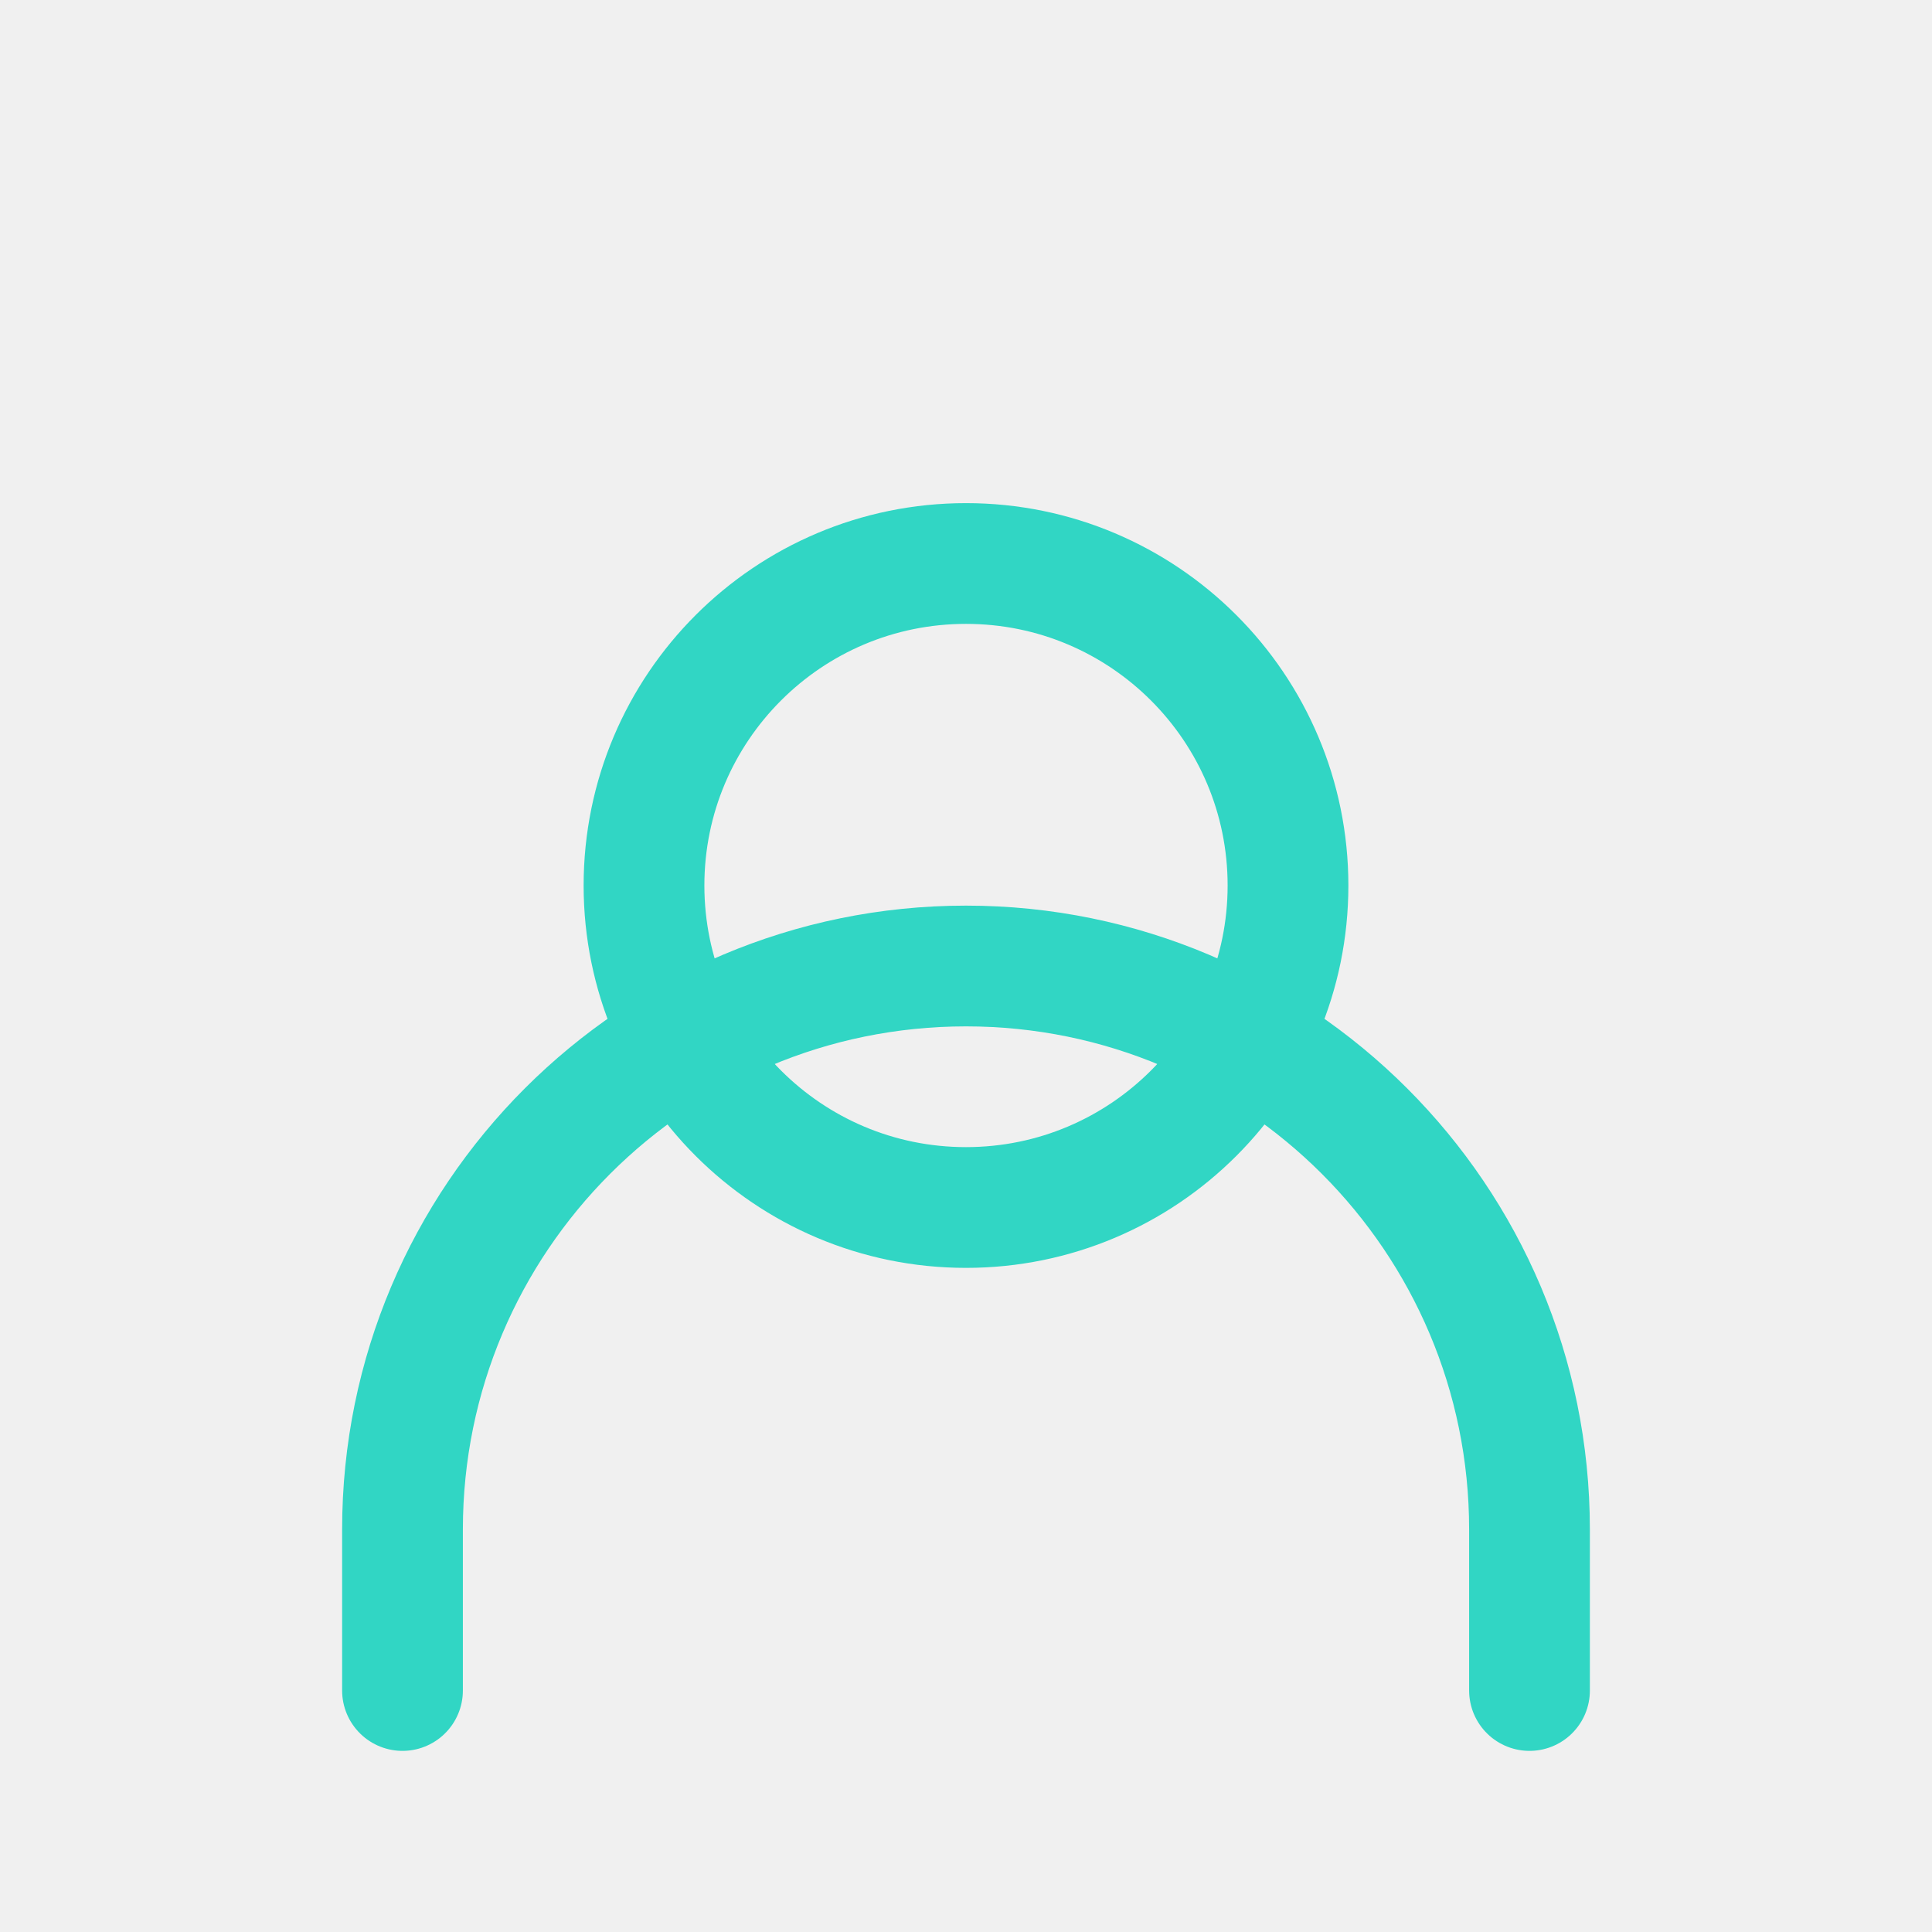
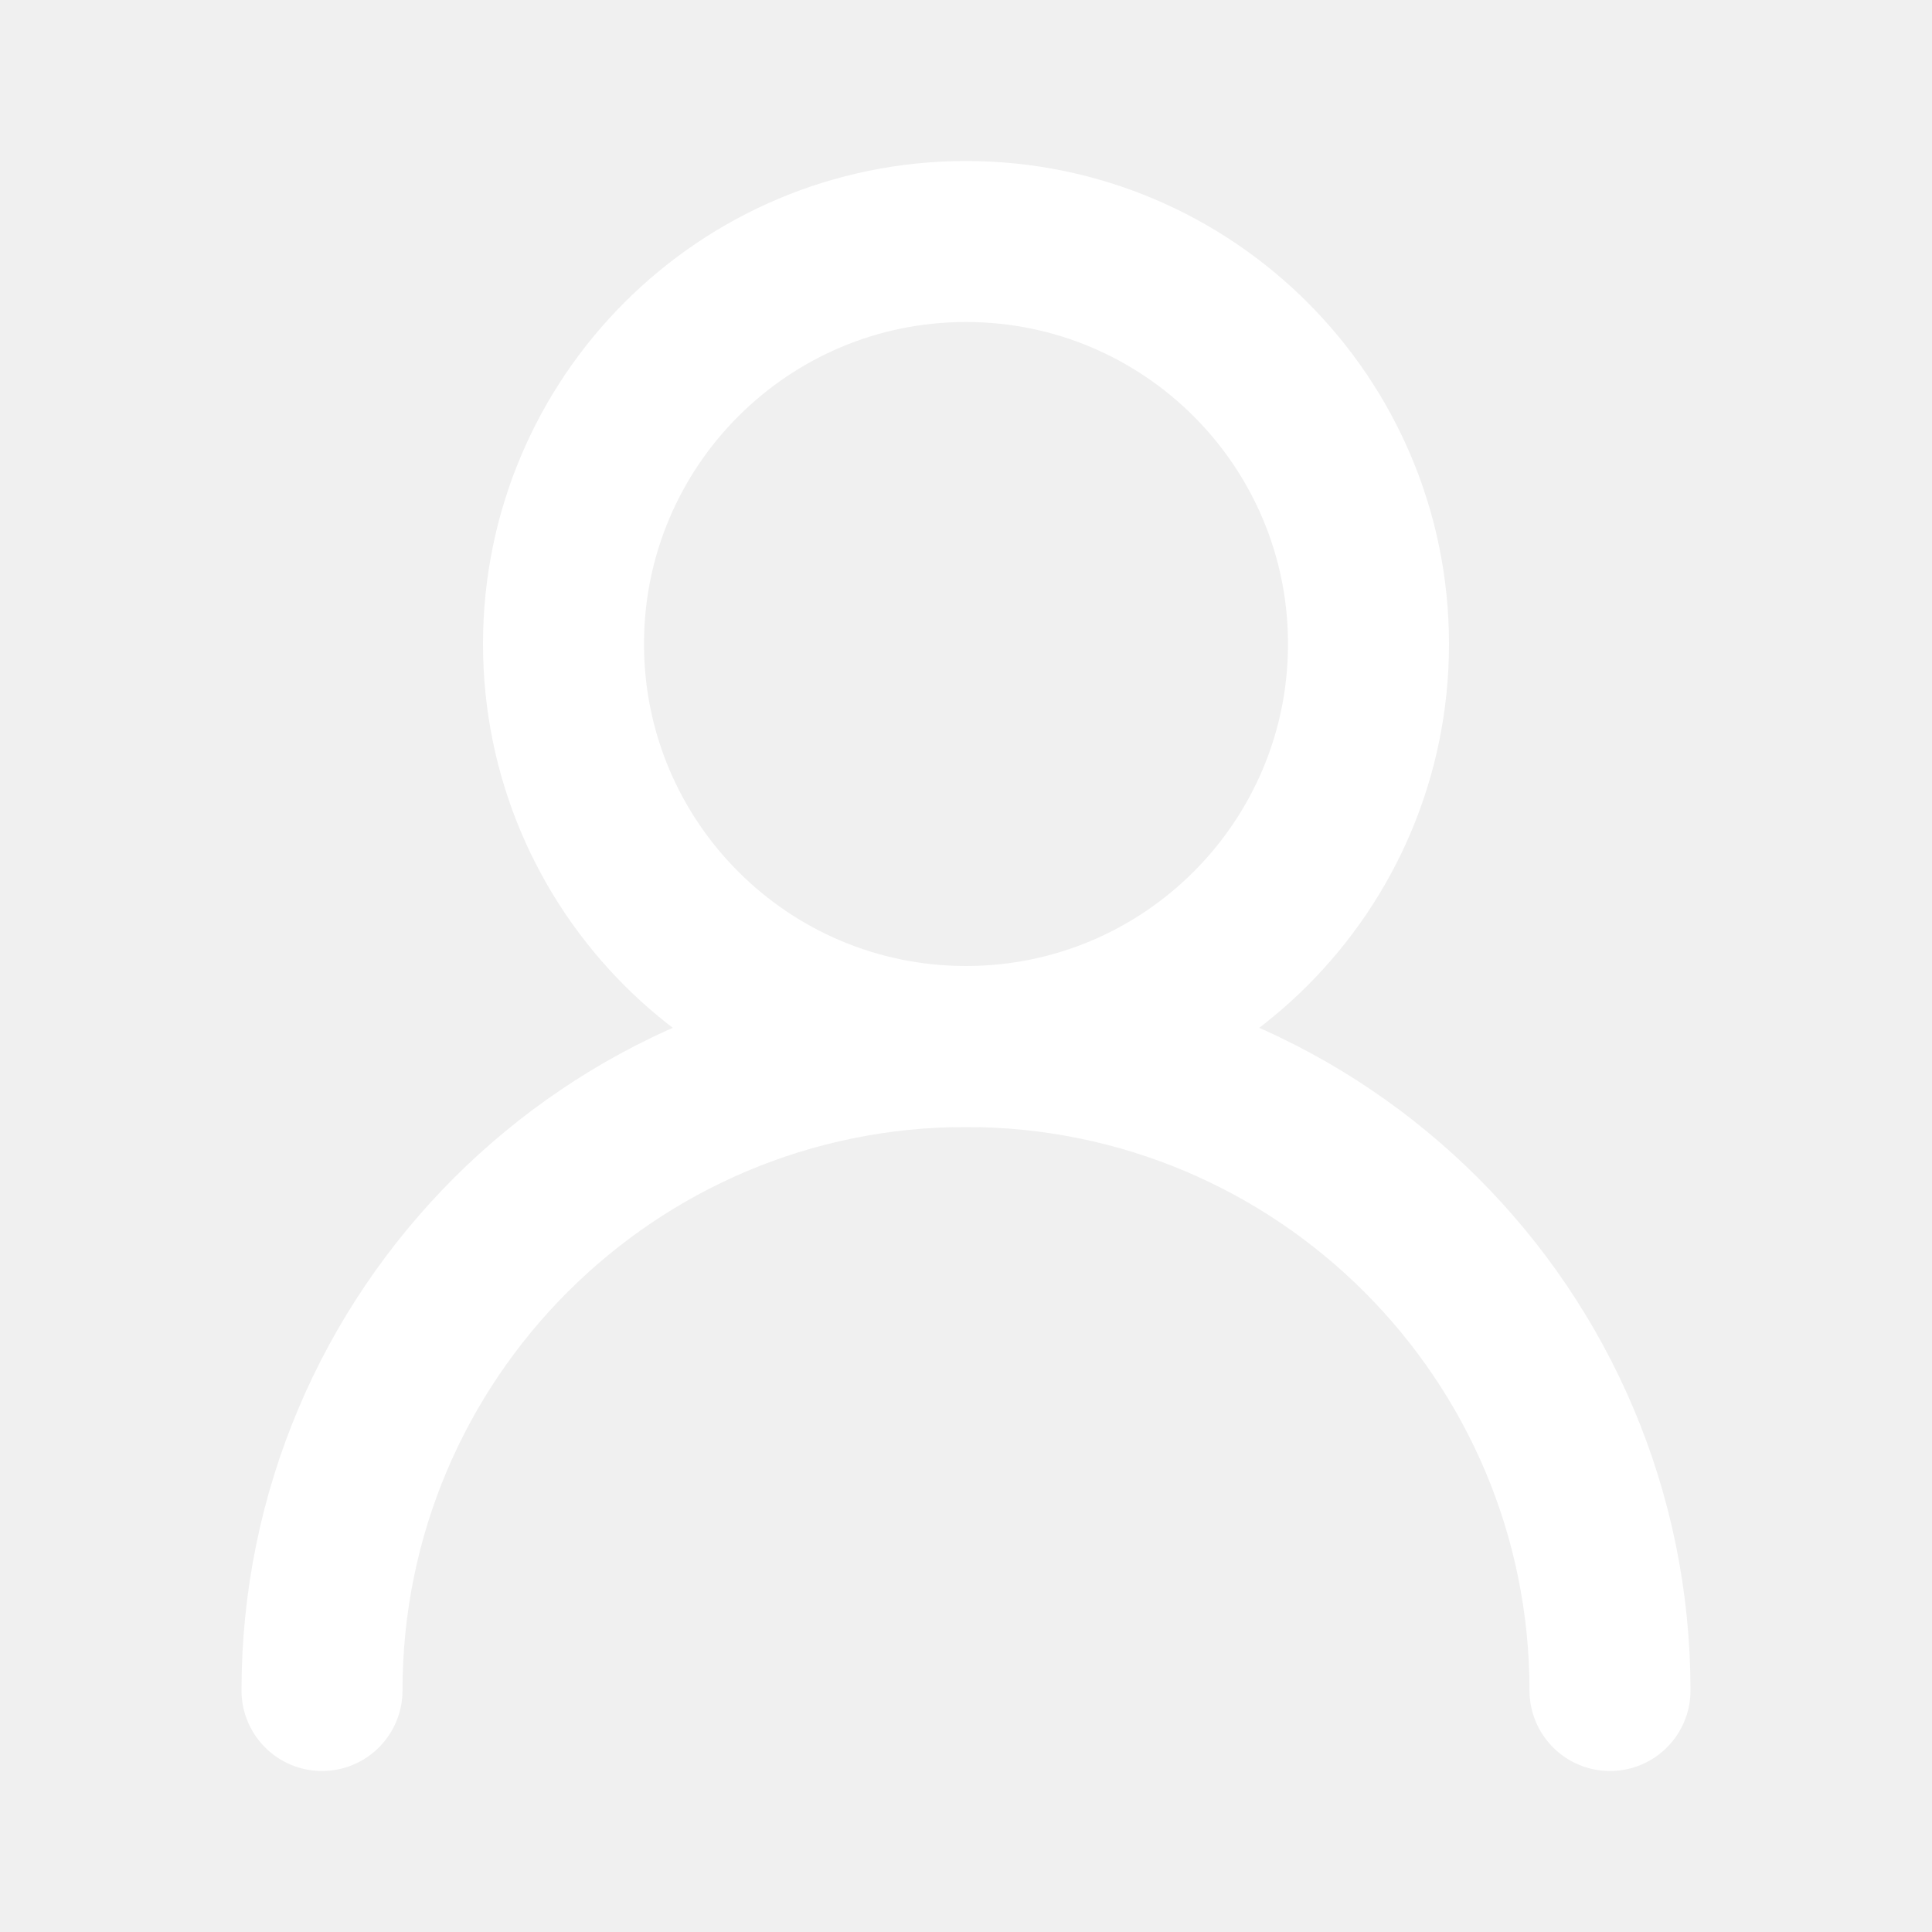
- <svg xmlns="http://www.w3.org/2000/svg" viewBox="0 0 24 24" width="24" height="24" fill="none" stroke="#31D6C4" stroke-width="1.5" stroke-linecap="round" stroke-linejoin="round">
-   <path d="M12 7a4 4 0 1 0 0 8 4 4 0 1 0 0 -8z M5 21v-2a7 7 0 0 1 14 0v2" />
+ <svg xmlns="http://www.w3.org/2000/svg" class="lucide lucide-user-round" width="24" height="24" viewBox="0 0 24 24" fill="none" stroke="#ffffff" stroke-width="2" stroke-linecap="round" stroke-linejoin="round">
+   <circle cx="12" cy="8" r="5" />
+   <path d="M20 21a8 8 0 0 0-16 0" />
</svg>
